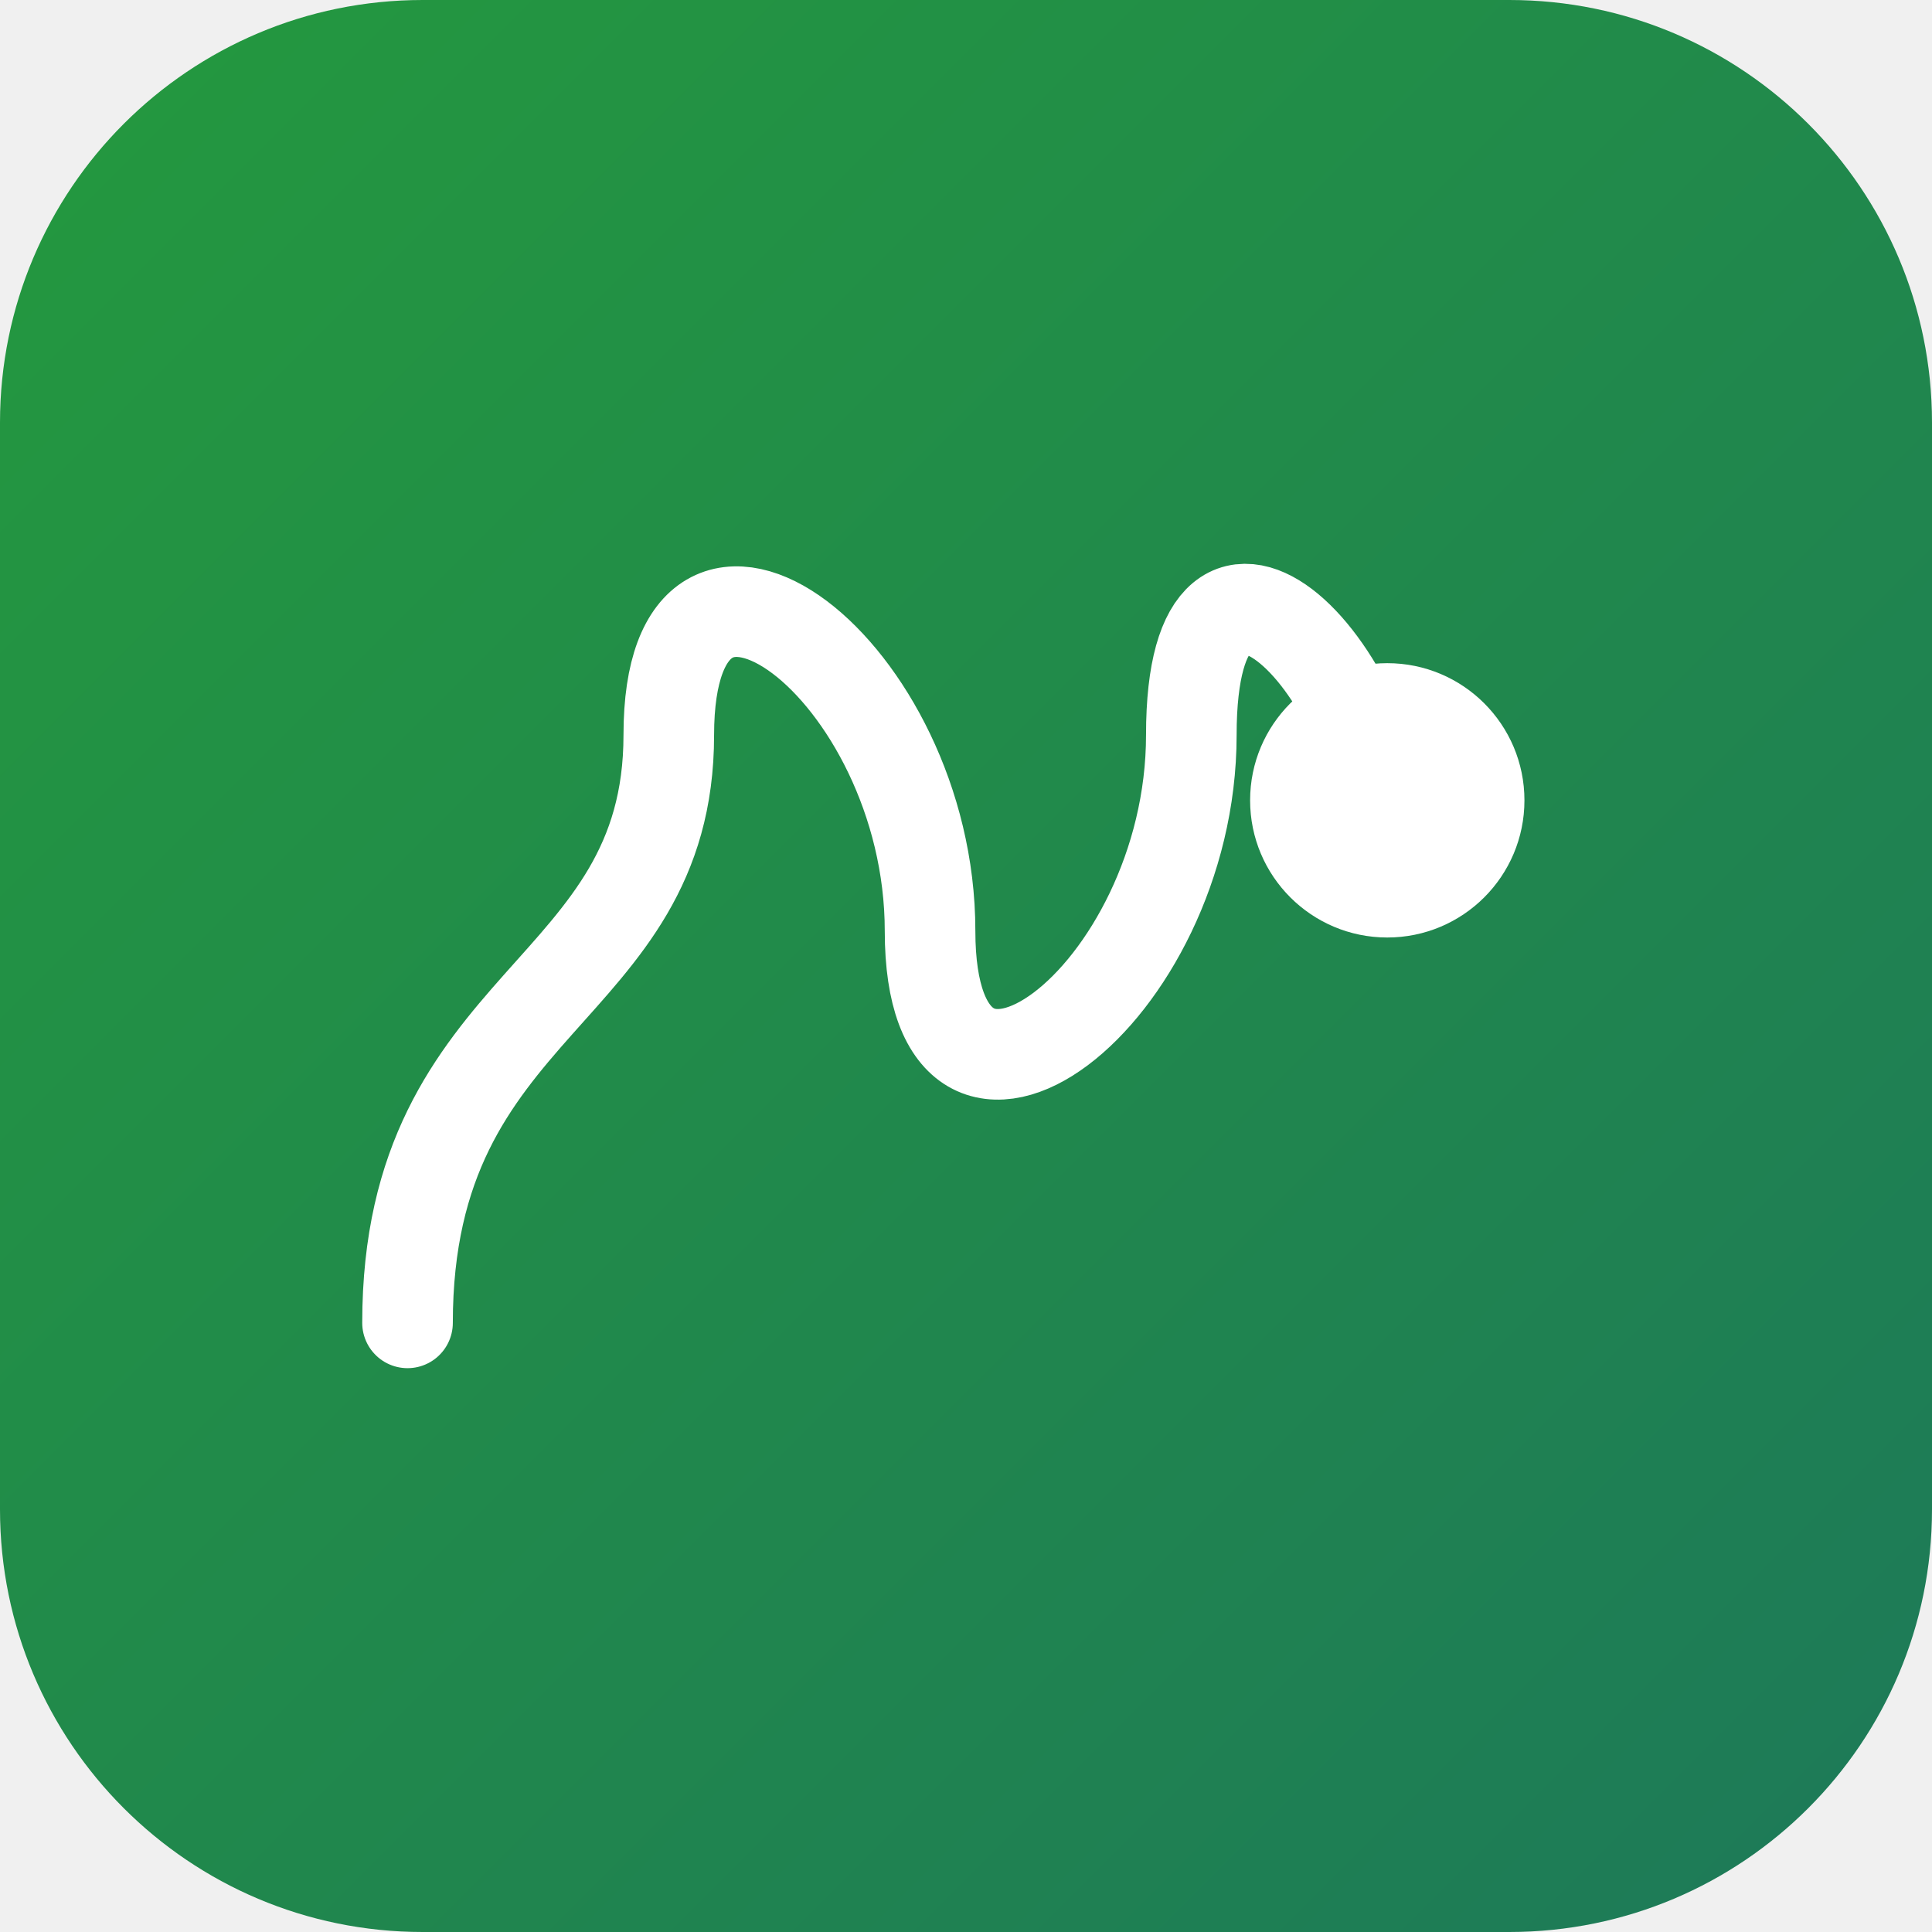
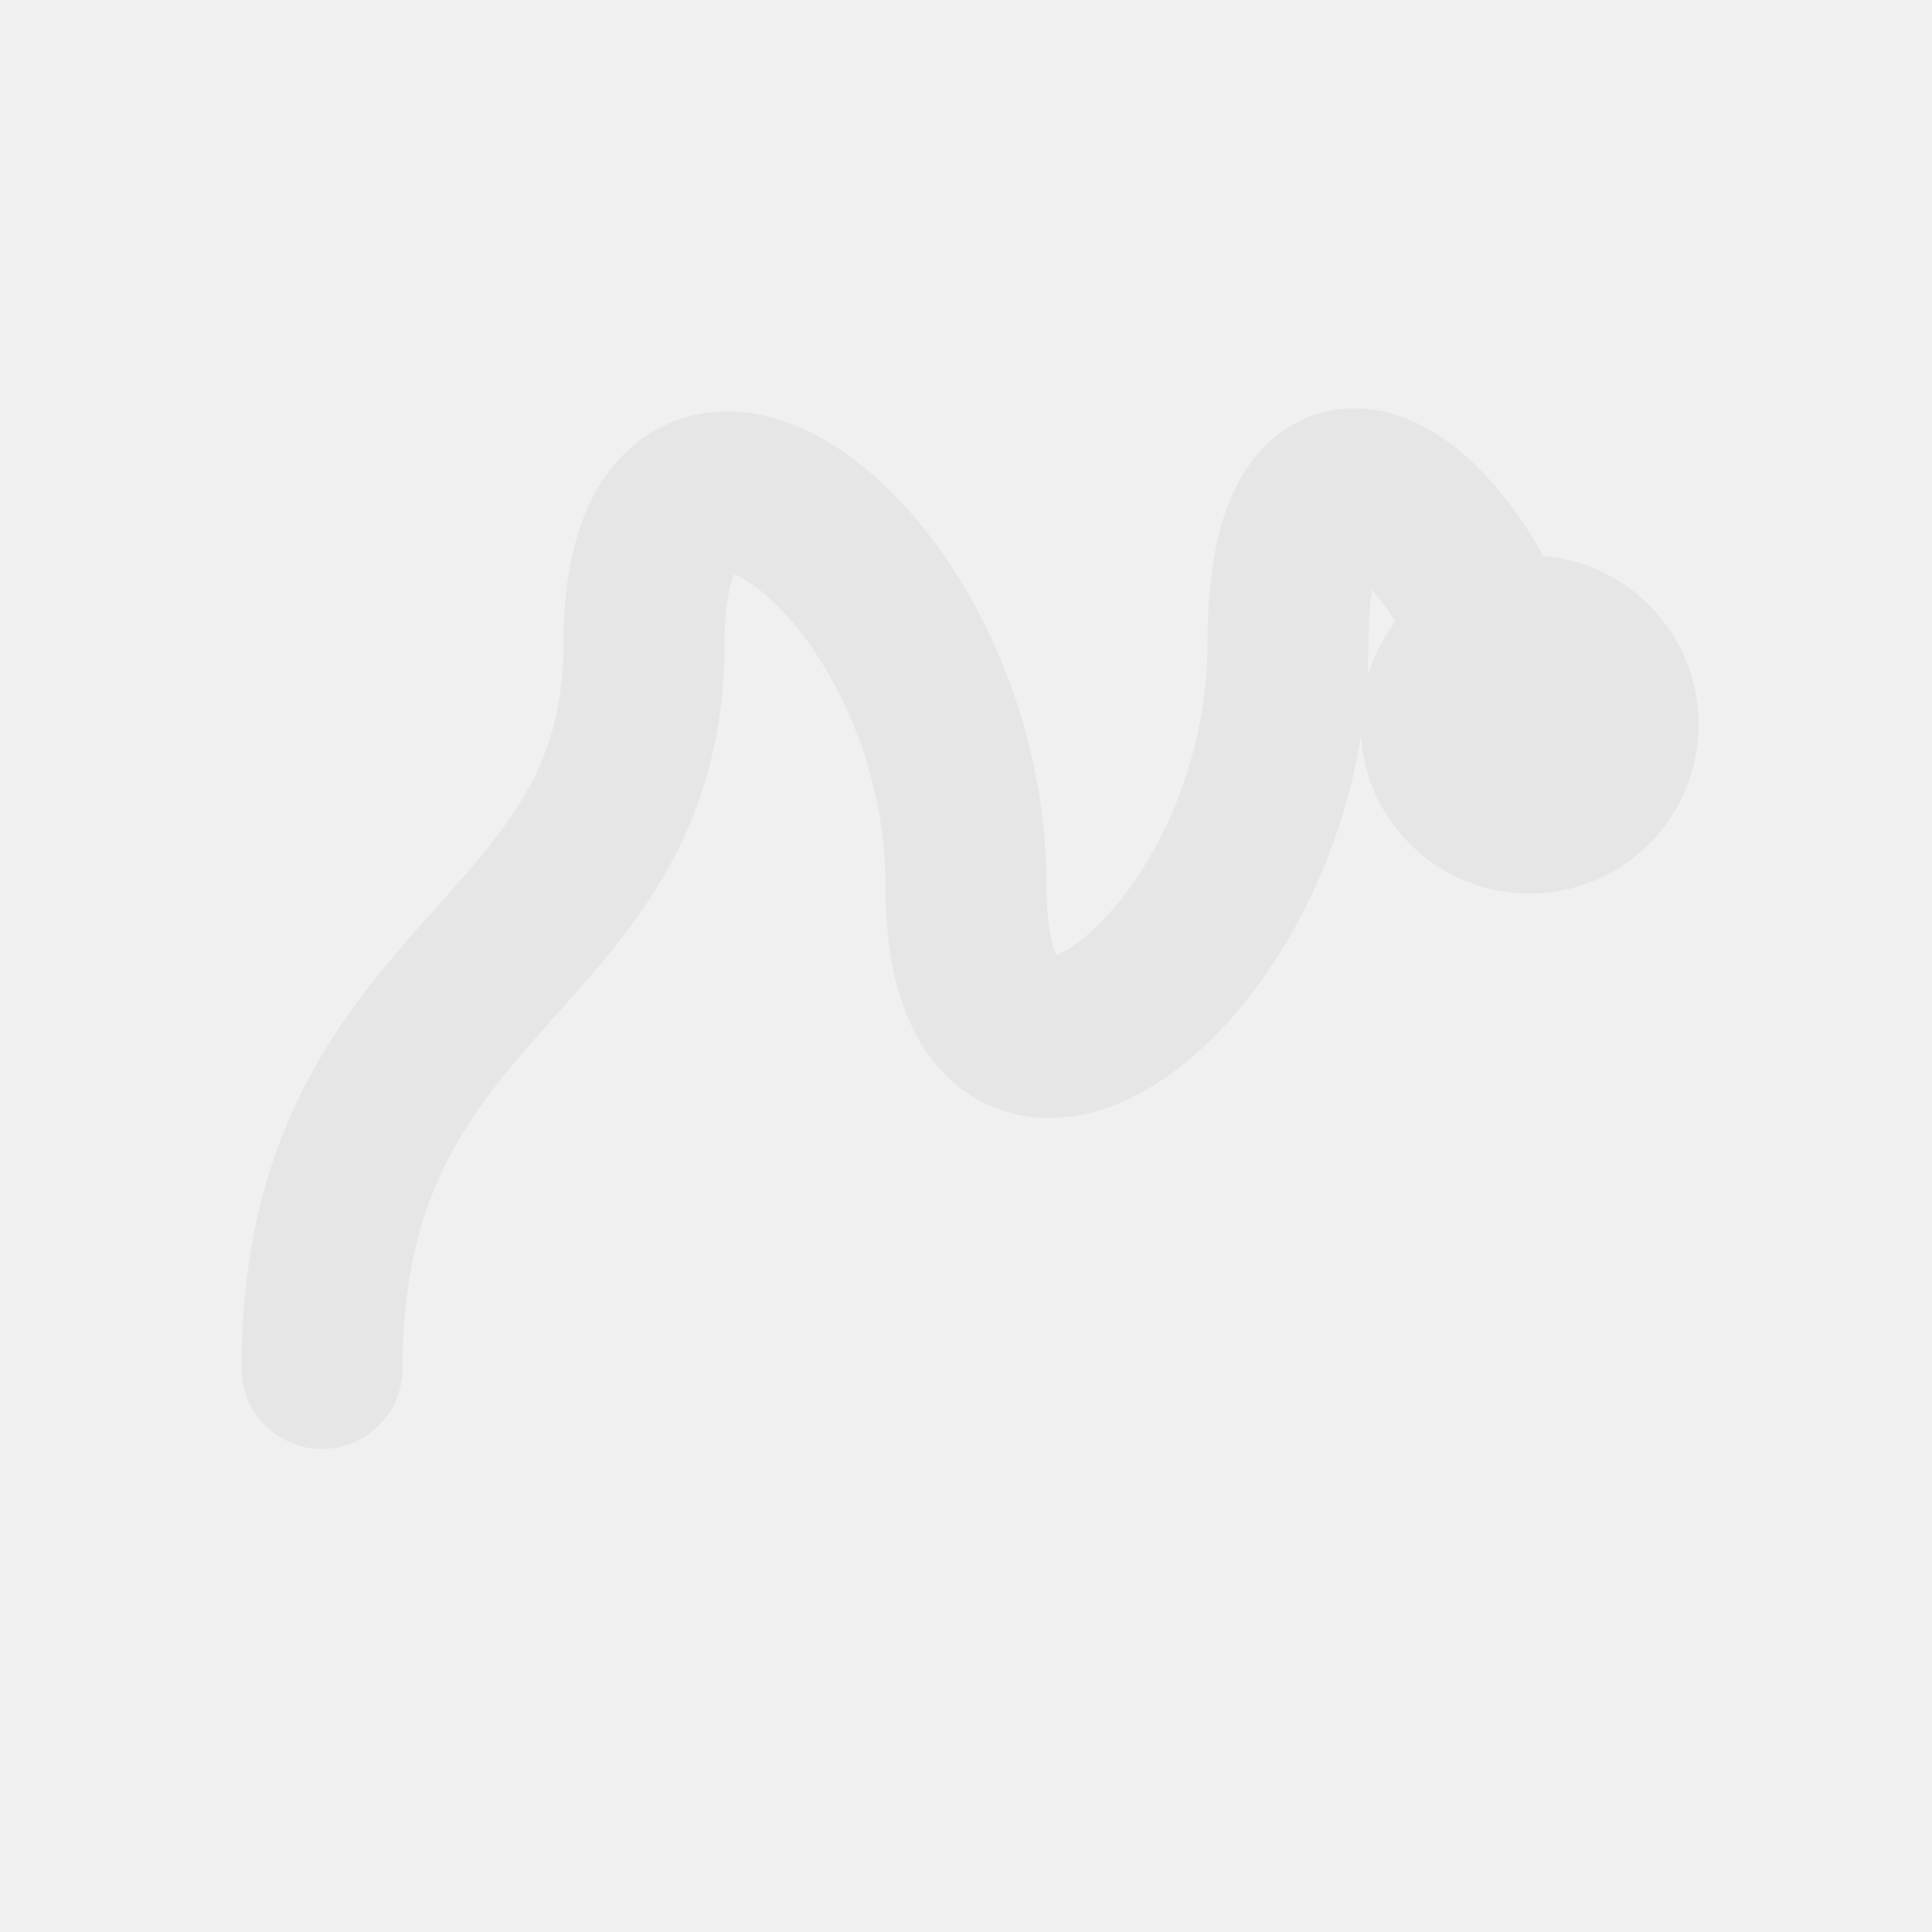
- <svg xmlns="http://www.w3.org/2000/svg" viewBox="0 0 64 64">
-   <defs>
-     <linearGradient id="pg" x1="0" y1="0" x2="1" y2="1">
-       <stop offset="0" stop-color="#24993e" />
-       <stop offset="1" stop-color="#1d7959" />
-     </linearGradient>
-   </defs>
-   <rect width="64" height="64" rx="14" fill="url(#pg)" />
-   <g transform="translate(4.845,7.039) scale(2.1637)">
-     <g stroke="#fff" fill="none" stroke-width="1.387" stroke-linecap="round" stroke-linejoin="round">
-       <path d="M4 17c0-5 4-5 4-9s4-1 4 3 4 1 4-3 3-1 3 2" />
-       <circle cx="19" cy="9" r="2.1" fill="#fff" stroke="none" />
-     </g>
-   </g>
+ <svg xmlns="http://www.w3.org/2000/svg" viewBox="0 0 24 24" fill="none" stroke="#e6e6e6" stroke-width="2" stroke-linecap="round" stroke-linejoin="round">
+   <path d="M4 17c0-5 4-5 4-9s4-1 4 3 4 1 4-3 3-1 3 2" />
+   <circle cx="19" cy="9" r="2.1" fill="#e6e6e6" stroke="none" />
</svg>
